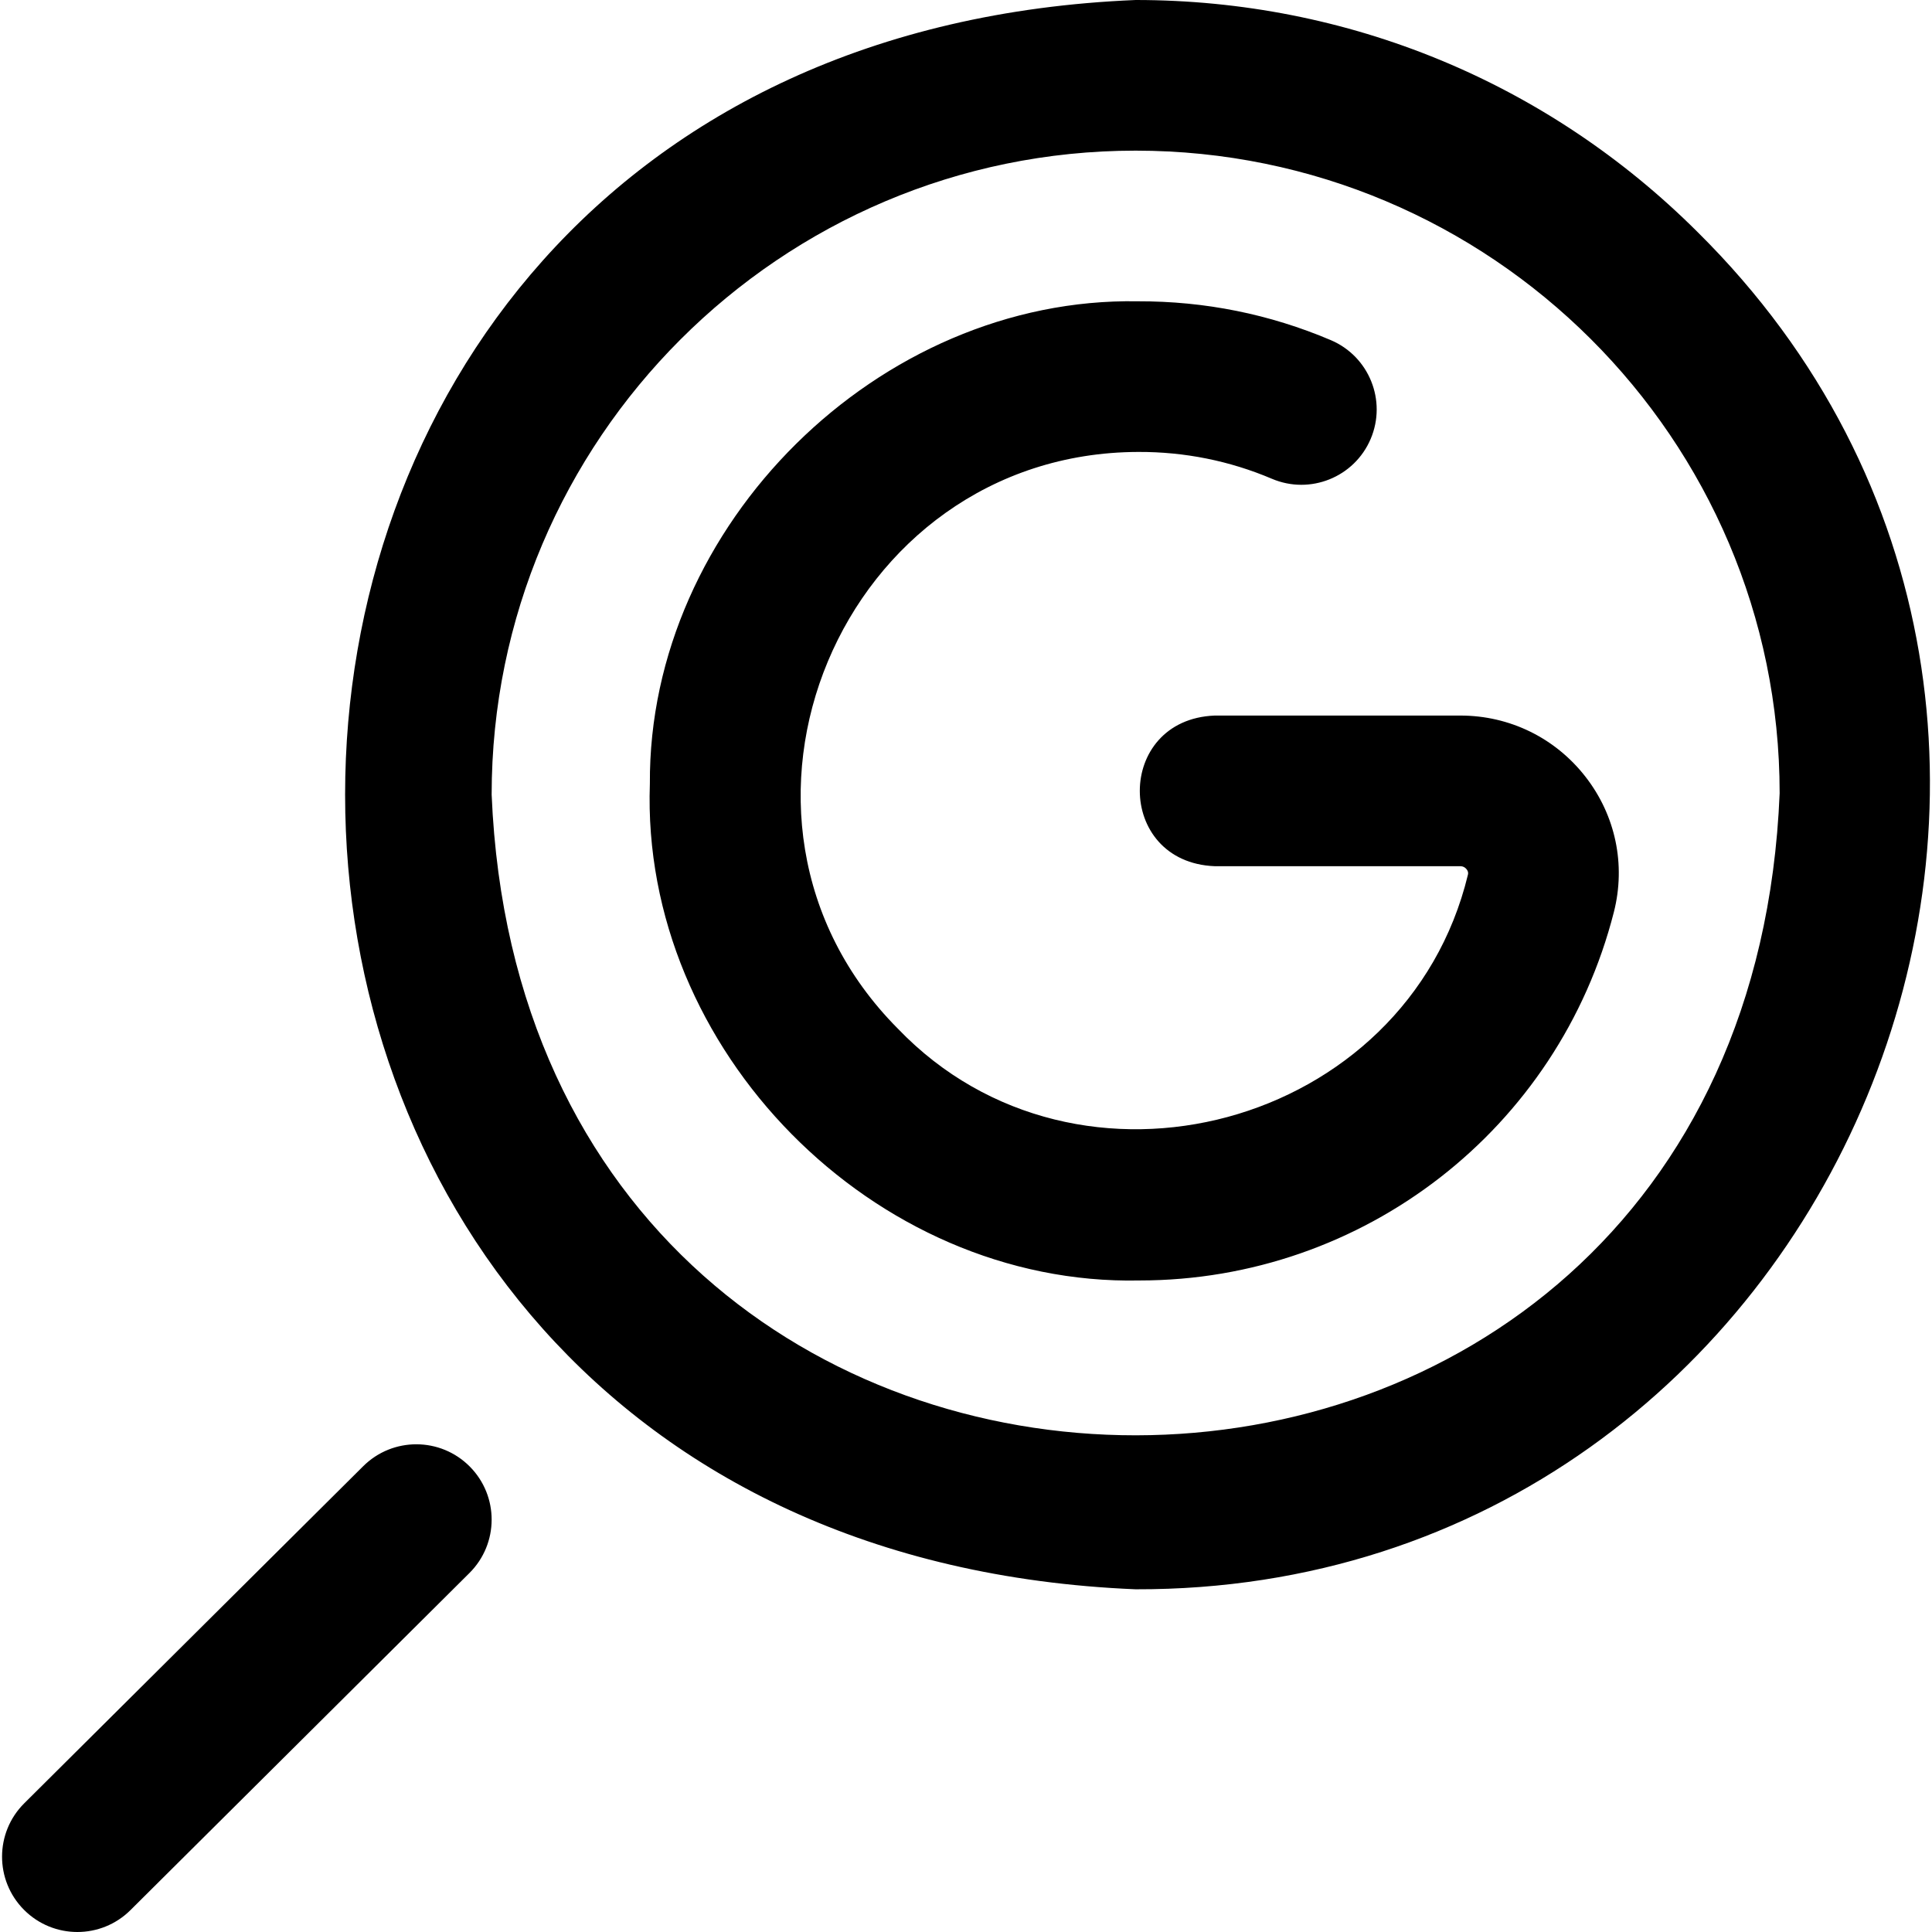
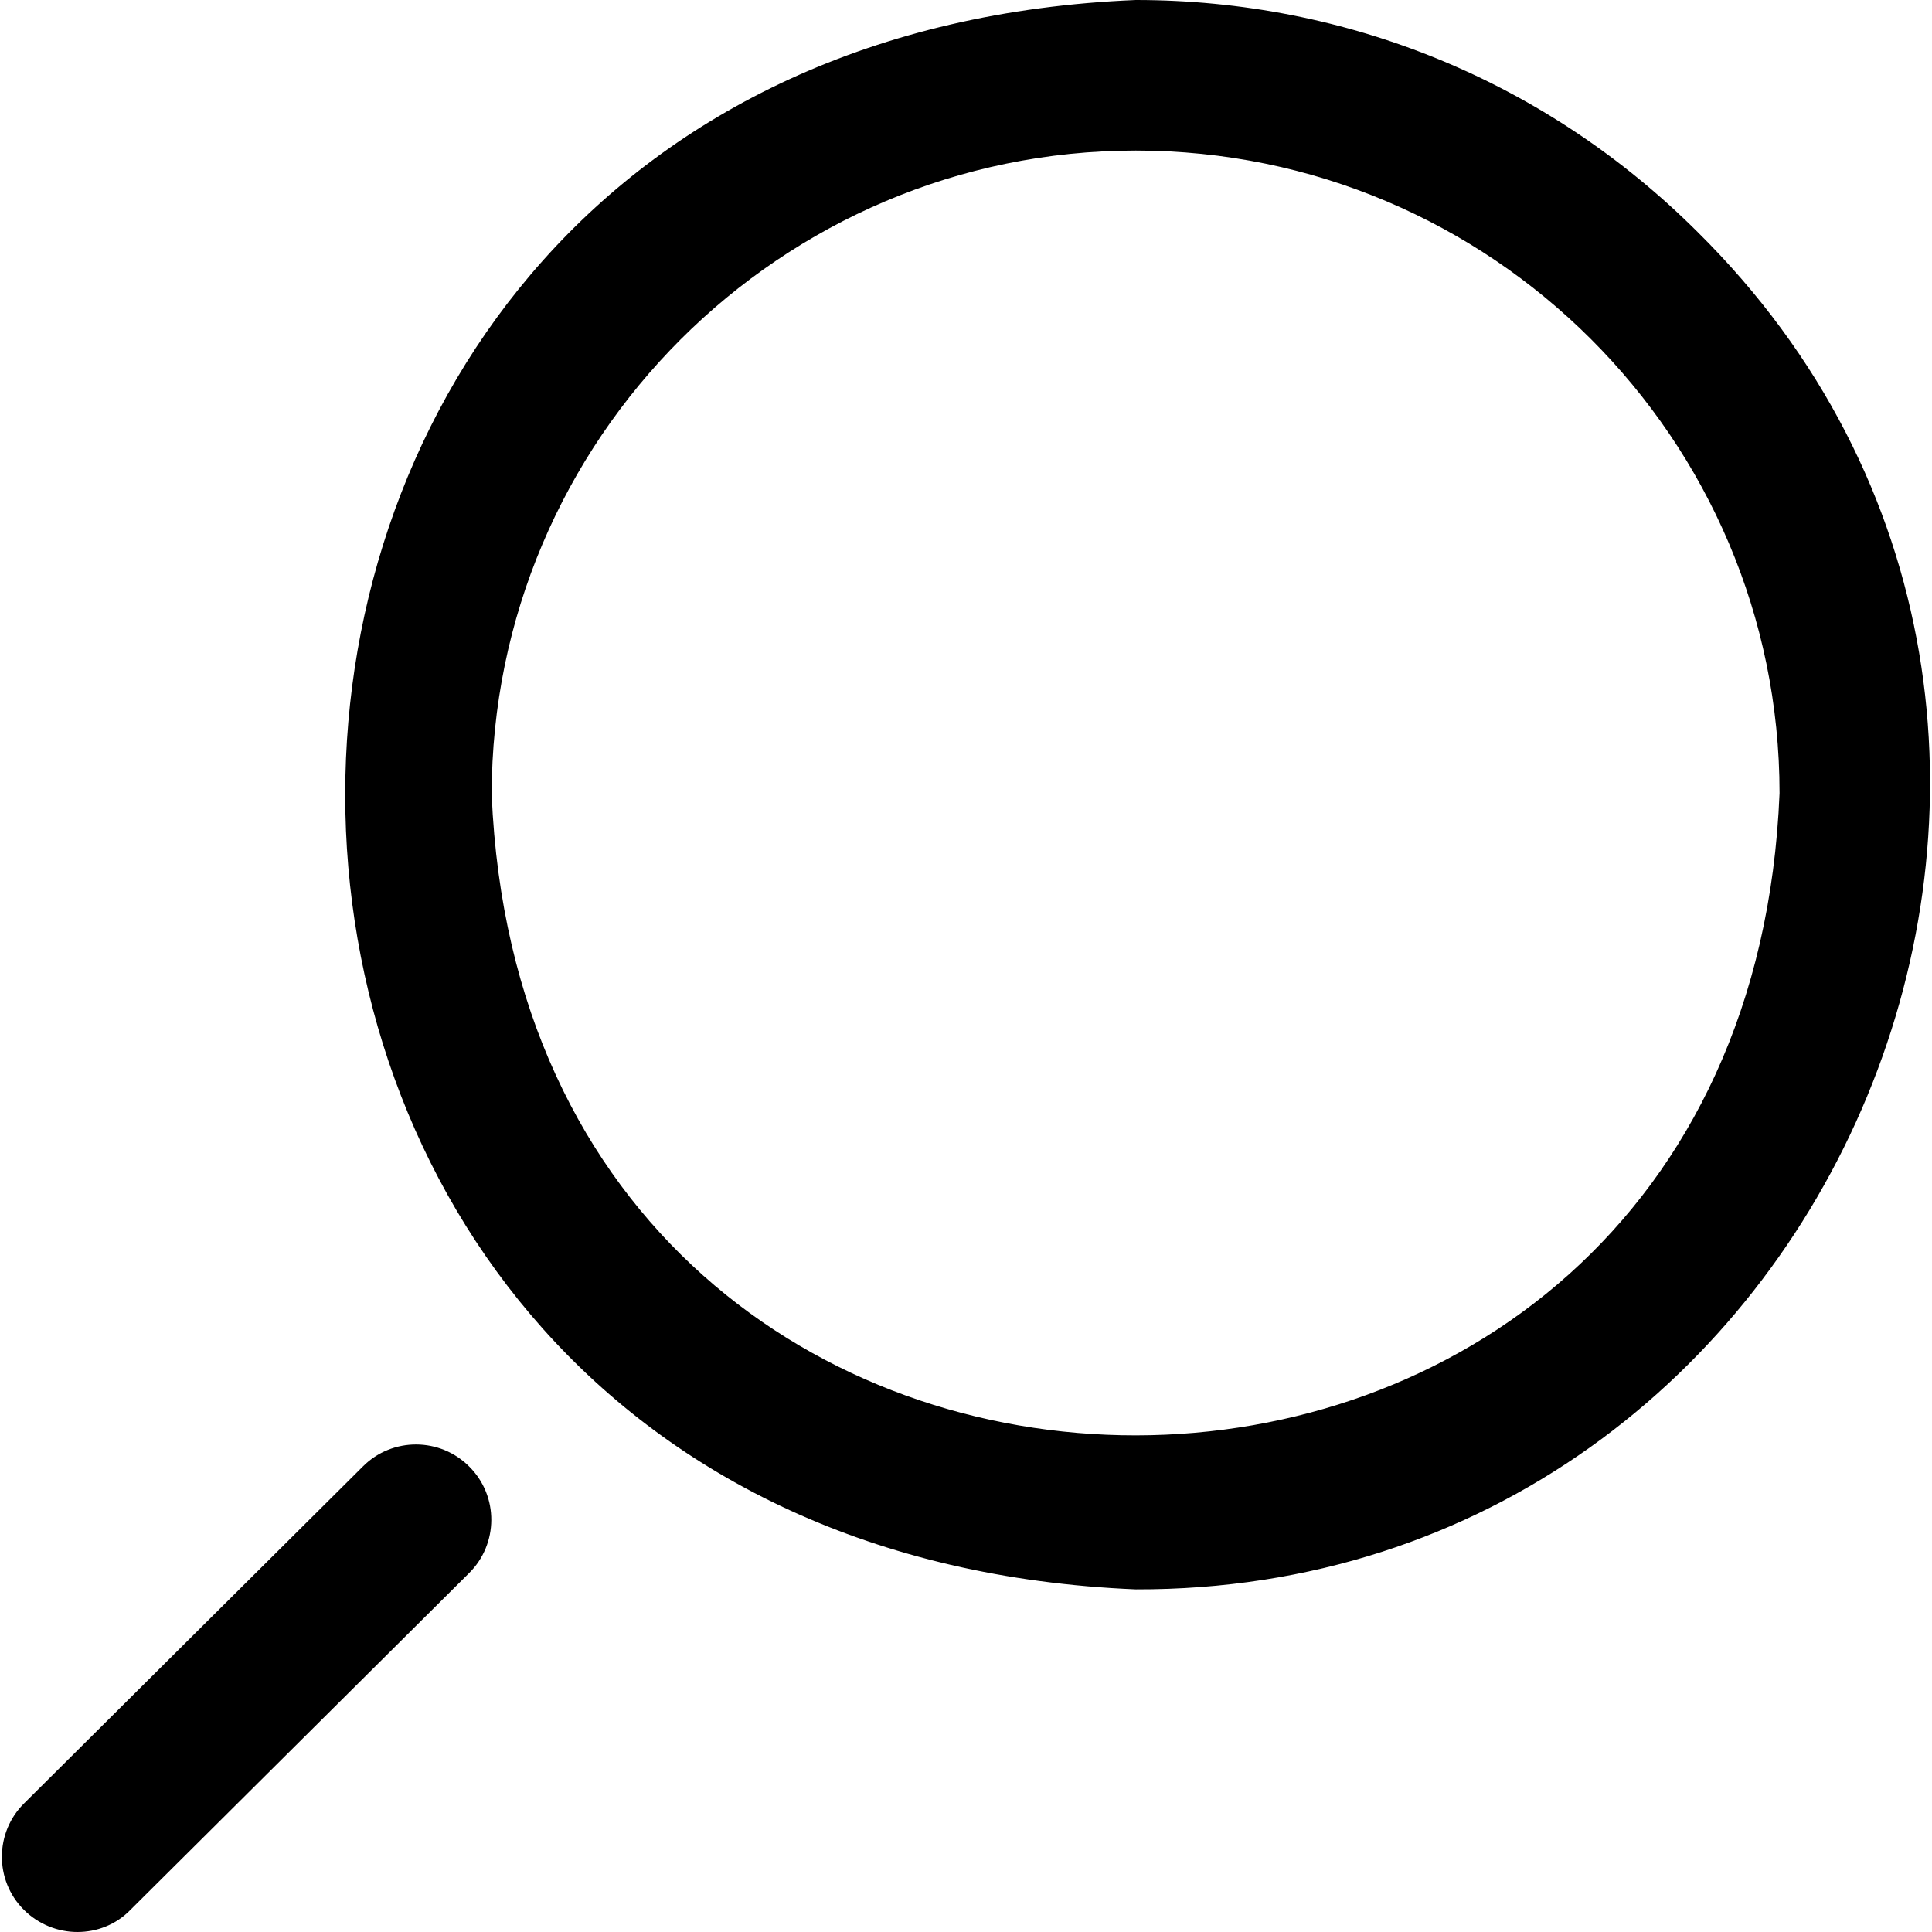
- <svg xmlns="http://www.w3.org/2000/svg" id="Layer_1" enable-background="new 0 0 513 513" height="512" viewBox="0 0 513 513" width="512">
-   <path d="m301.546 422c-279.913-11.588-279.848-410.447.001-422 56.372 0 109.352 21.871 149.178 61.585 132.585 131.18 37.152 360.932-149.179 360.415zm0-382c-94.29 0-171 76.71-171 171 9.495 227.016 332.739 226.758 342-.393 0-94.072-76.71-170.607-171-170.607zm-281 473c-5.137 0-10.272-1.967-14.182-5.897-7.788-7.832-7.753-20.495.079-28.284l90-89.5c7.83-7.788 20.493-7.755 28.284.079 7.788 7.832 7.753 20.495-.079 28.284l-90 89.5c-3.901 3.88-9.002 5.818-14.102 5.818zm407.986-270.837c3.195-12.549.454-25.629-7.52-35.889-8.039-10.342-20.156-16.274-33.246-16.274h-65.221c-26.536 1.056-26.516 38.953 0 40h65.221c.681 0 1.24.276 1.664.821.537.69.393 1.257.338 1.47-16.237 67.133-103.486 90.705-151.317 40.89-55.831-56.05-15.136-152.973 63.797-153.18 12.308-.042 24.258 2.359 35.474 7.127 10.166 4.32 21.909-.415 26.23-10.582 4.321-10.166-.417-21.909-10.582-26.23-16.238-6.901-33.444-10.368-51.251-10.314-68.712-1.195-129.994 59.387-129.56 128.108-2.502 70.576 59.398 133.378 129.987 131.89 59.509 0 111.317-40.232 125.986-97.837z" />
+ <svg xmlns="http://www.w3.org/2000/svg" version="1.1" id="Layer_1" x="0px" y="0px" viewBox="0 0 512 512" style="enable-background:new 0 0 512 512;" xml:space="preserve">
+   <path d="M301,421.2C21.6,409.6,21.7,11.5,301,0c56.3,0,109.1,21.8,148.9,61.5C582.2,192.4,486.9,421.7,301,421.2L301,421.2z   M301,39.9c-94.1,0-170.7,76.6-170.7,170.7c9.5,226.6,332.1,226.3,341.3-0.4C471.6,116.3,395.1,39.9,301,39.9z M20.5,512  c-5.1,0-10.3-2-14.2-5.9c-7.8-7.8-7.7-20.5,0.1-28.2l89.8-89.3c7.8-7.8,20.5-7.7,28.2,0.1c7.8,7.8,7.7,20.5-0.1,28.2l-89.8,89.3  C30.7,510.1,25.6,512,20.5,512z" />
</svg>
